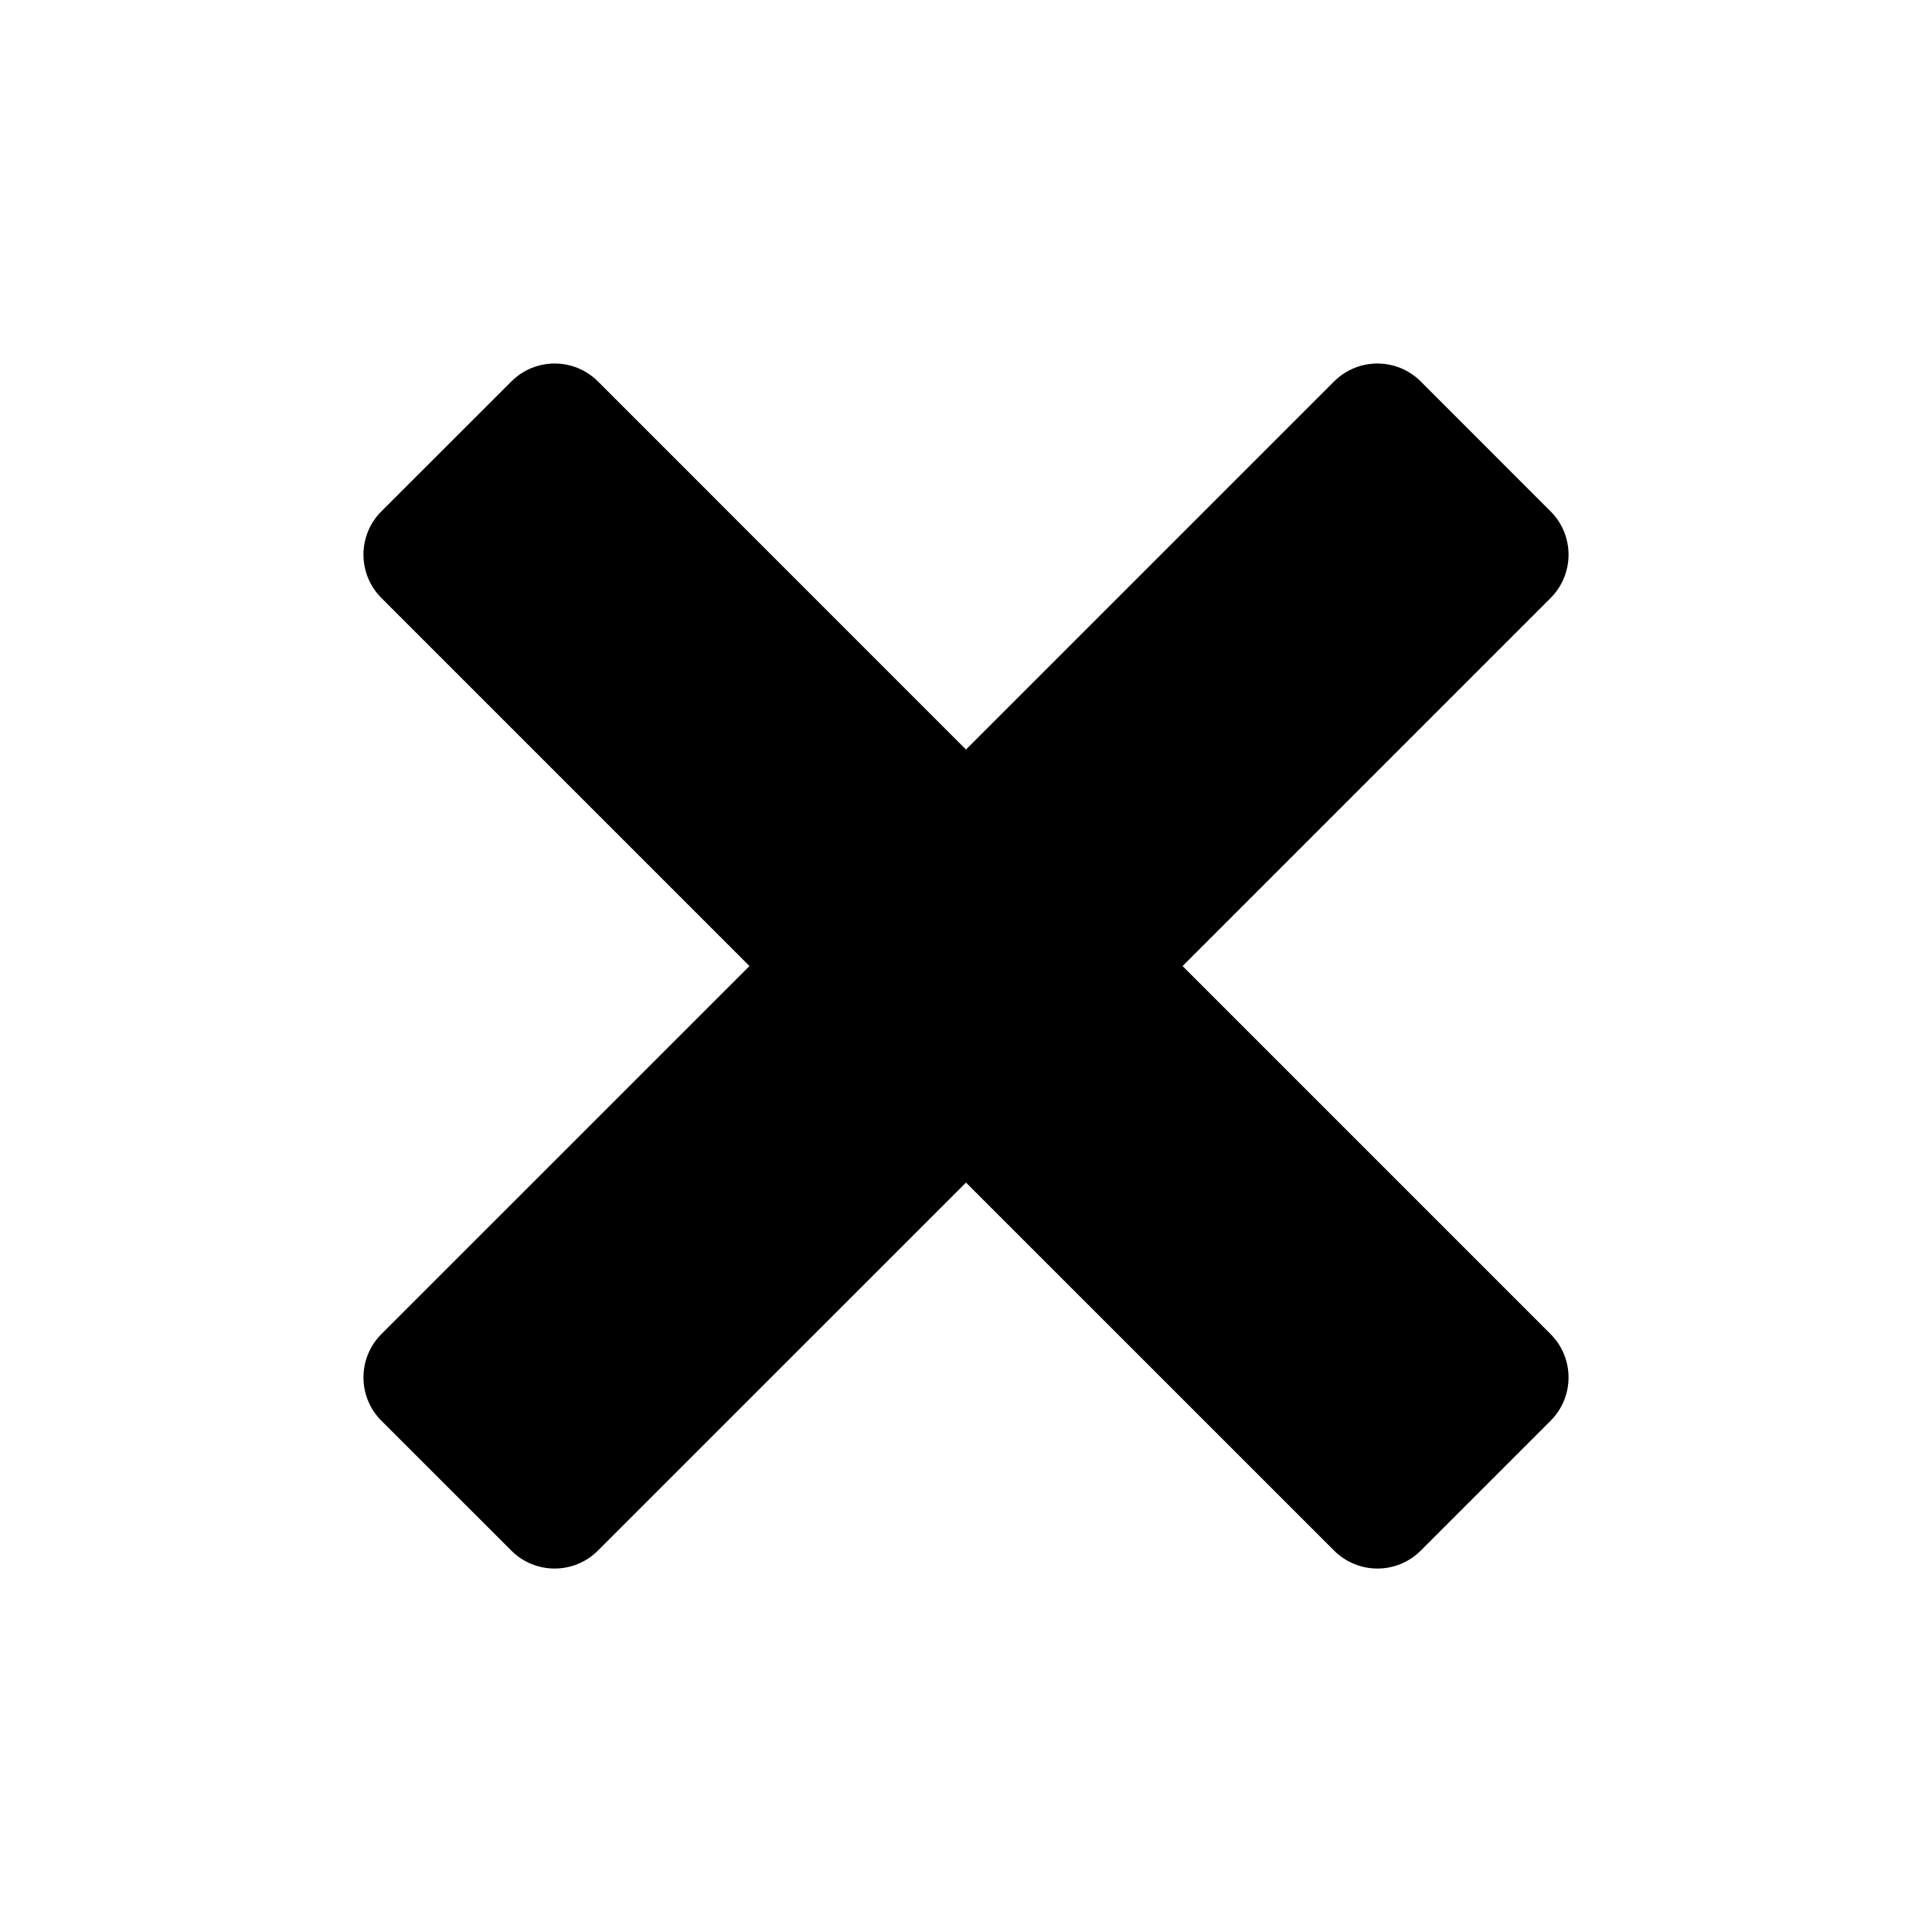
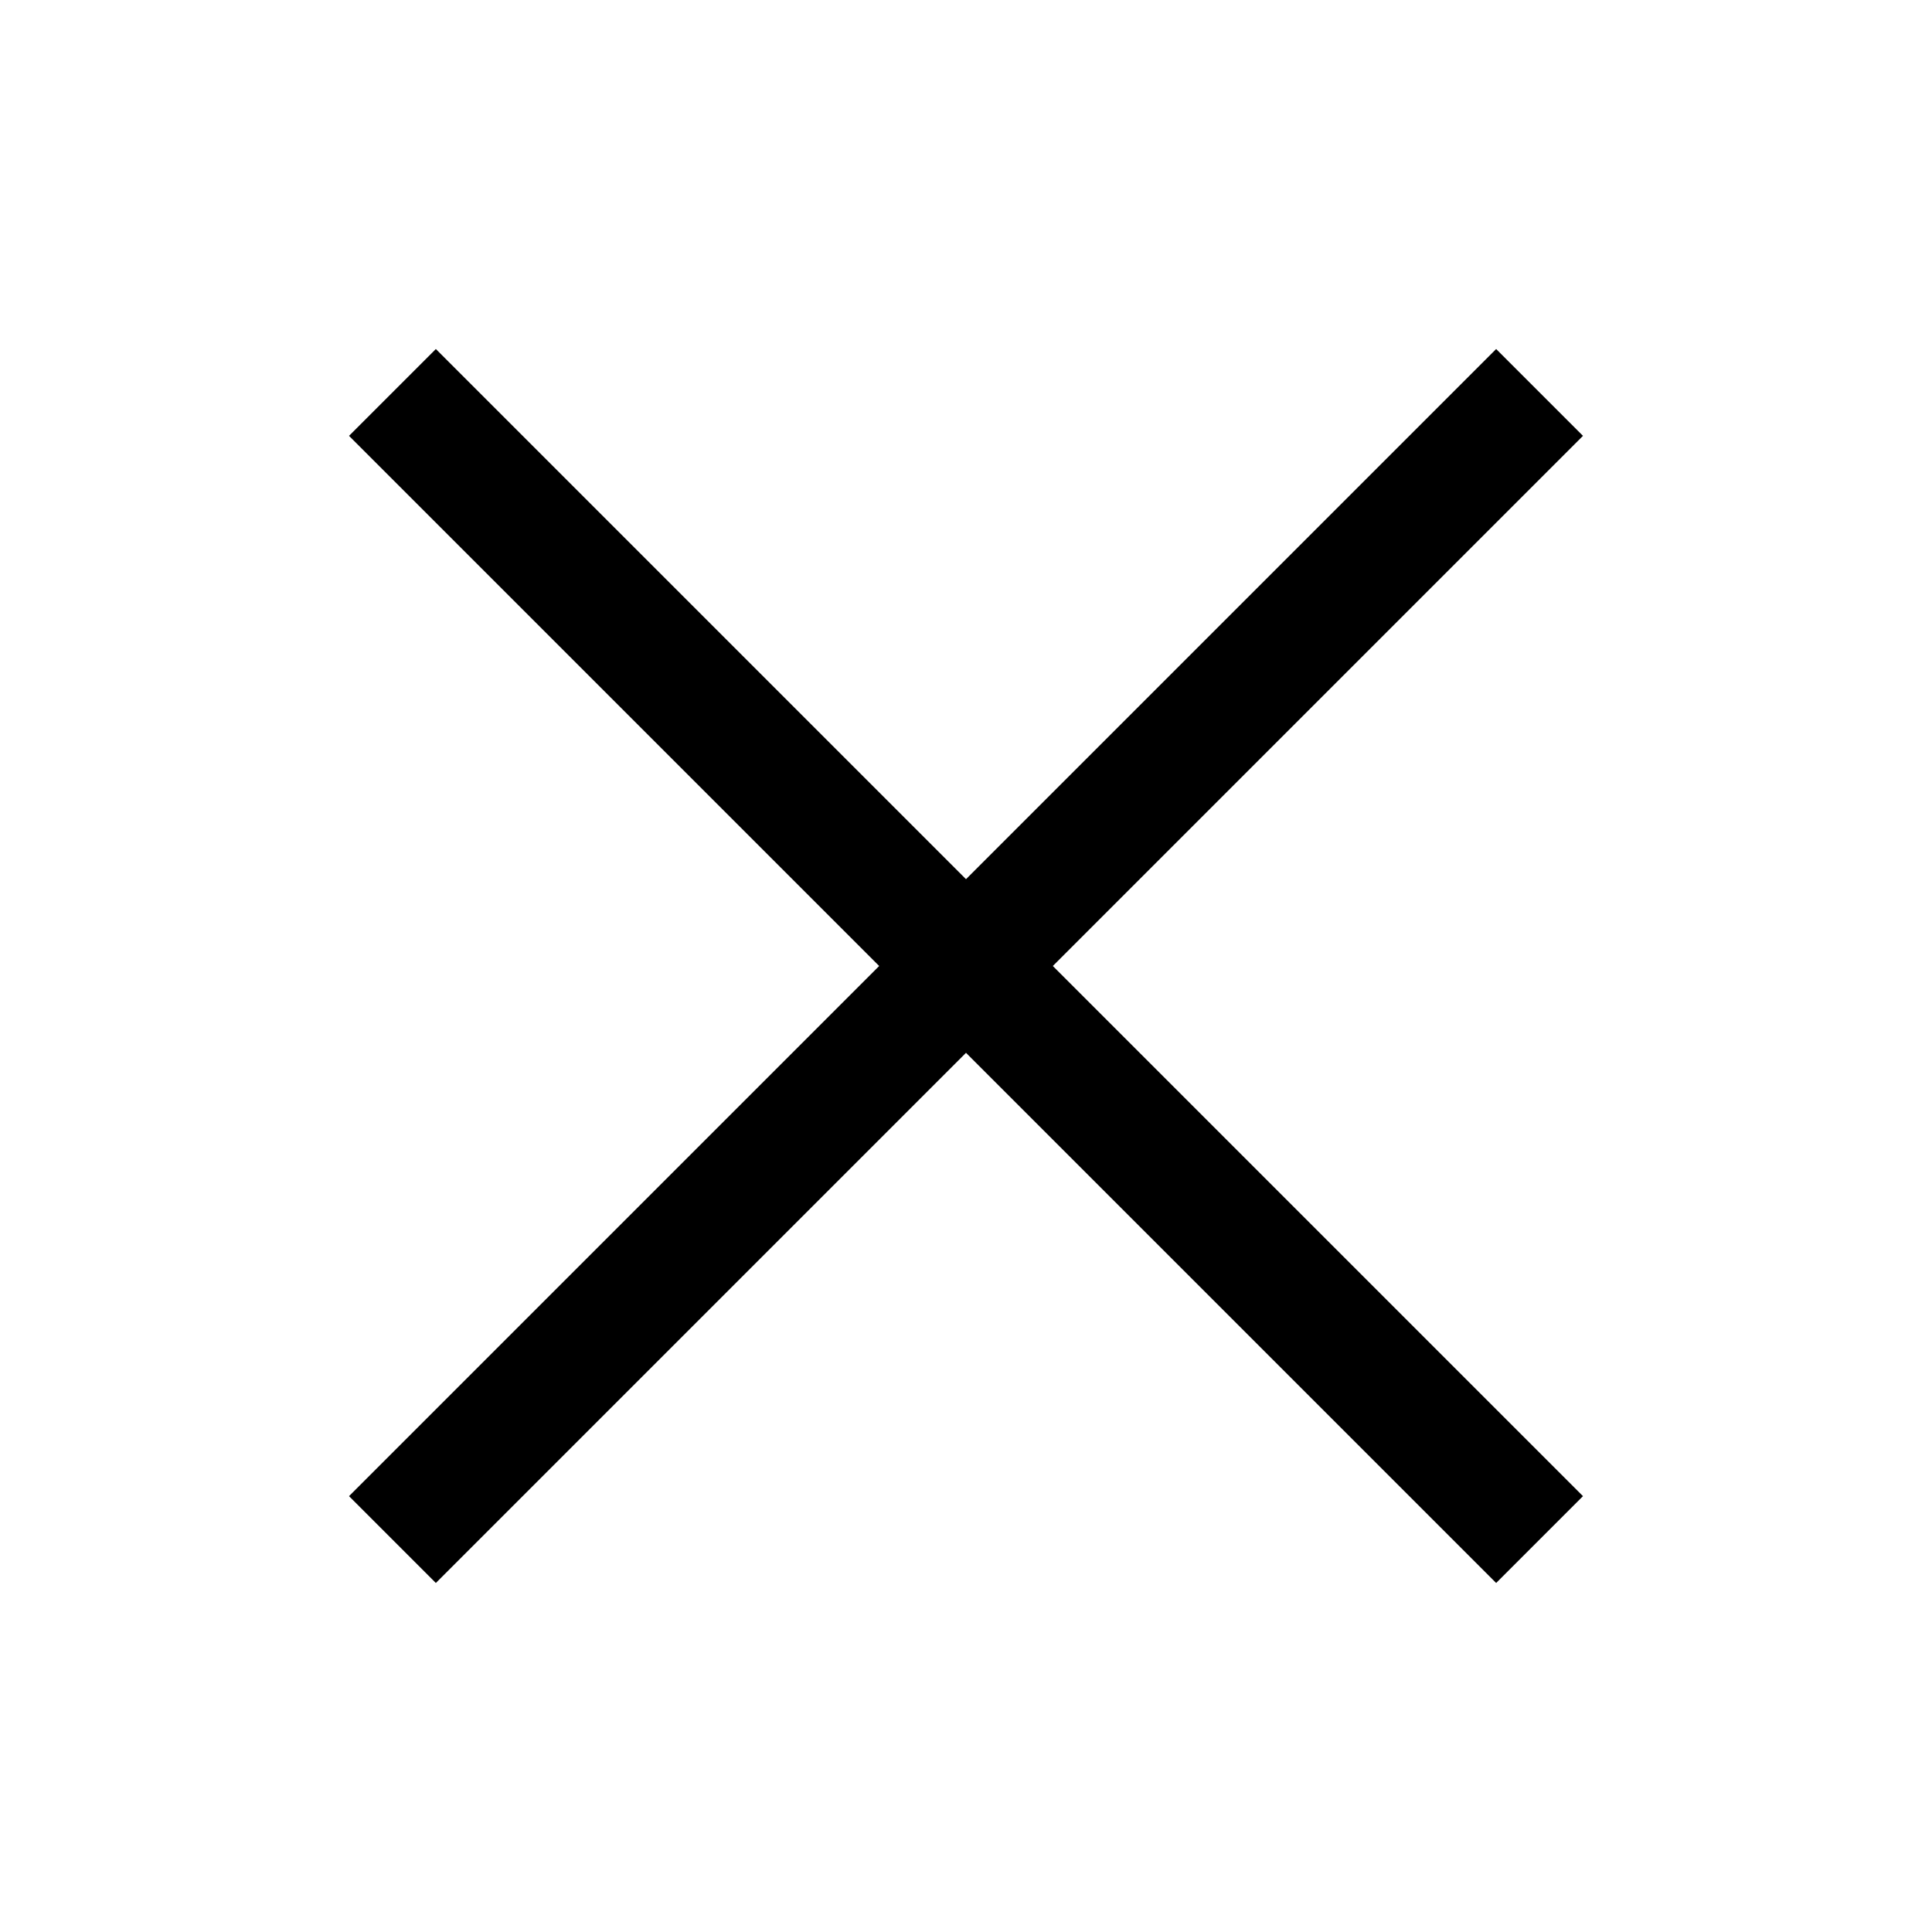
- <svg xmlns="http://www.w3.org/2000/svg" version="1.1" width="32" height="32" viewBox="0 0 32 32">
-   <path d="M19.587 16.001l6.096 6.096c0.396 0.396 0.396 1.039 0 1.435l-2.151 2.151c-0.396 0.396-1.038 0.396-1.435 0l-6.097-6.096-6.097 6.096c-0.396 0.396-1.038 0.396-1.434 0l-2.152-2.151c-0.396-0.396-0.396-1.038 0-1.435l6.097-6.096-6.097-6.097c-0.396-0.396-0.396-1.039 0-1.435l2.153-2.151c0.396-0.396 1.038-0.396 1.434 0l6.096 6.097 6.097-6.097c0.396-0.396 1.038-0.396 1.435 0l2.151 2.152c0.396 0.396 0.396 1.038 0 1.435l-6.096 6.096z" />
+ <svg xmlns="http://www.w3.org/2000/svg" viewBox="0 0 32 32" version="1.1" width="32" height="32" style="fill: rgb(0, 0, 0);">
+   <g id="surface1">
+     <path style=" " d="M 7.219 5.781 L 5.781 7.219 L 14.562 16 L 5.781 24.781 L 7.219 26.219 L 16 17.438 L 24.781 26.219 L 26.219 24.781 L 17.438 16 L 26.219 7.219 L 24.781 5.781 L 16 14.562 Z " />
+   </g>
</svg>
